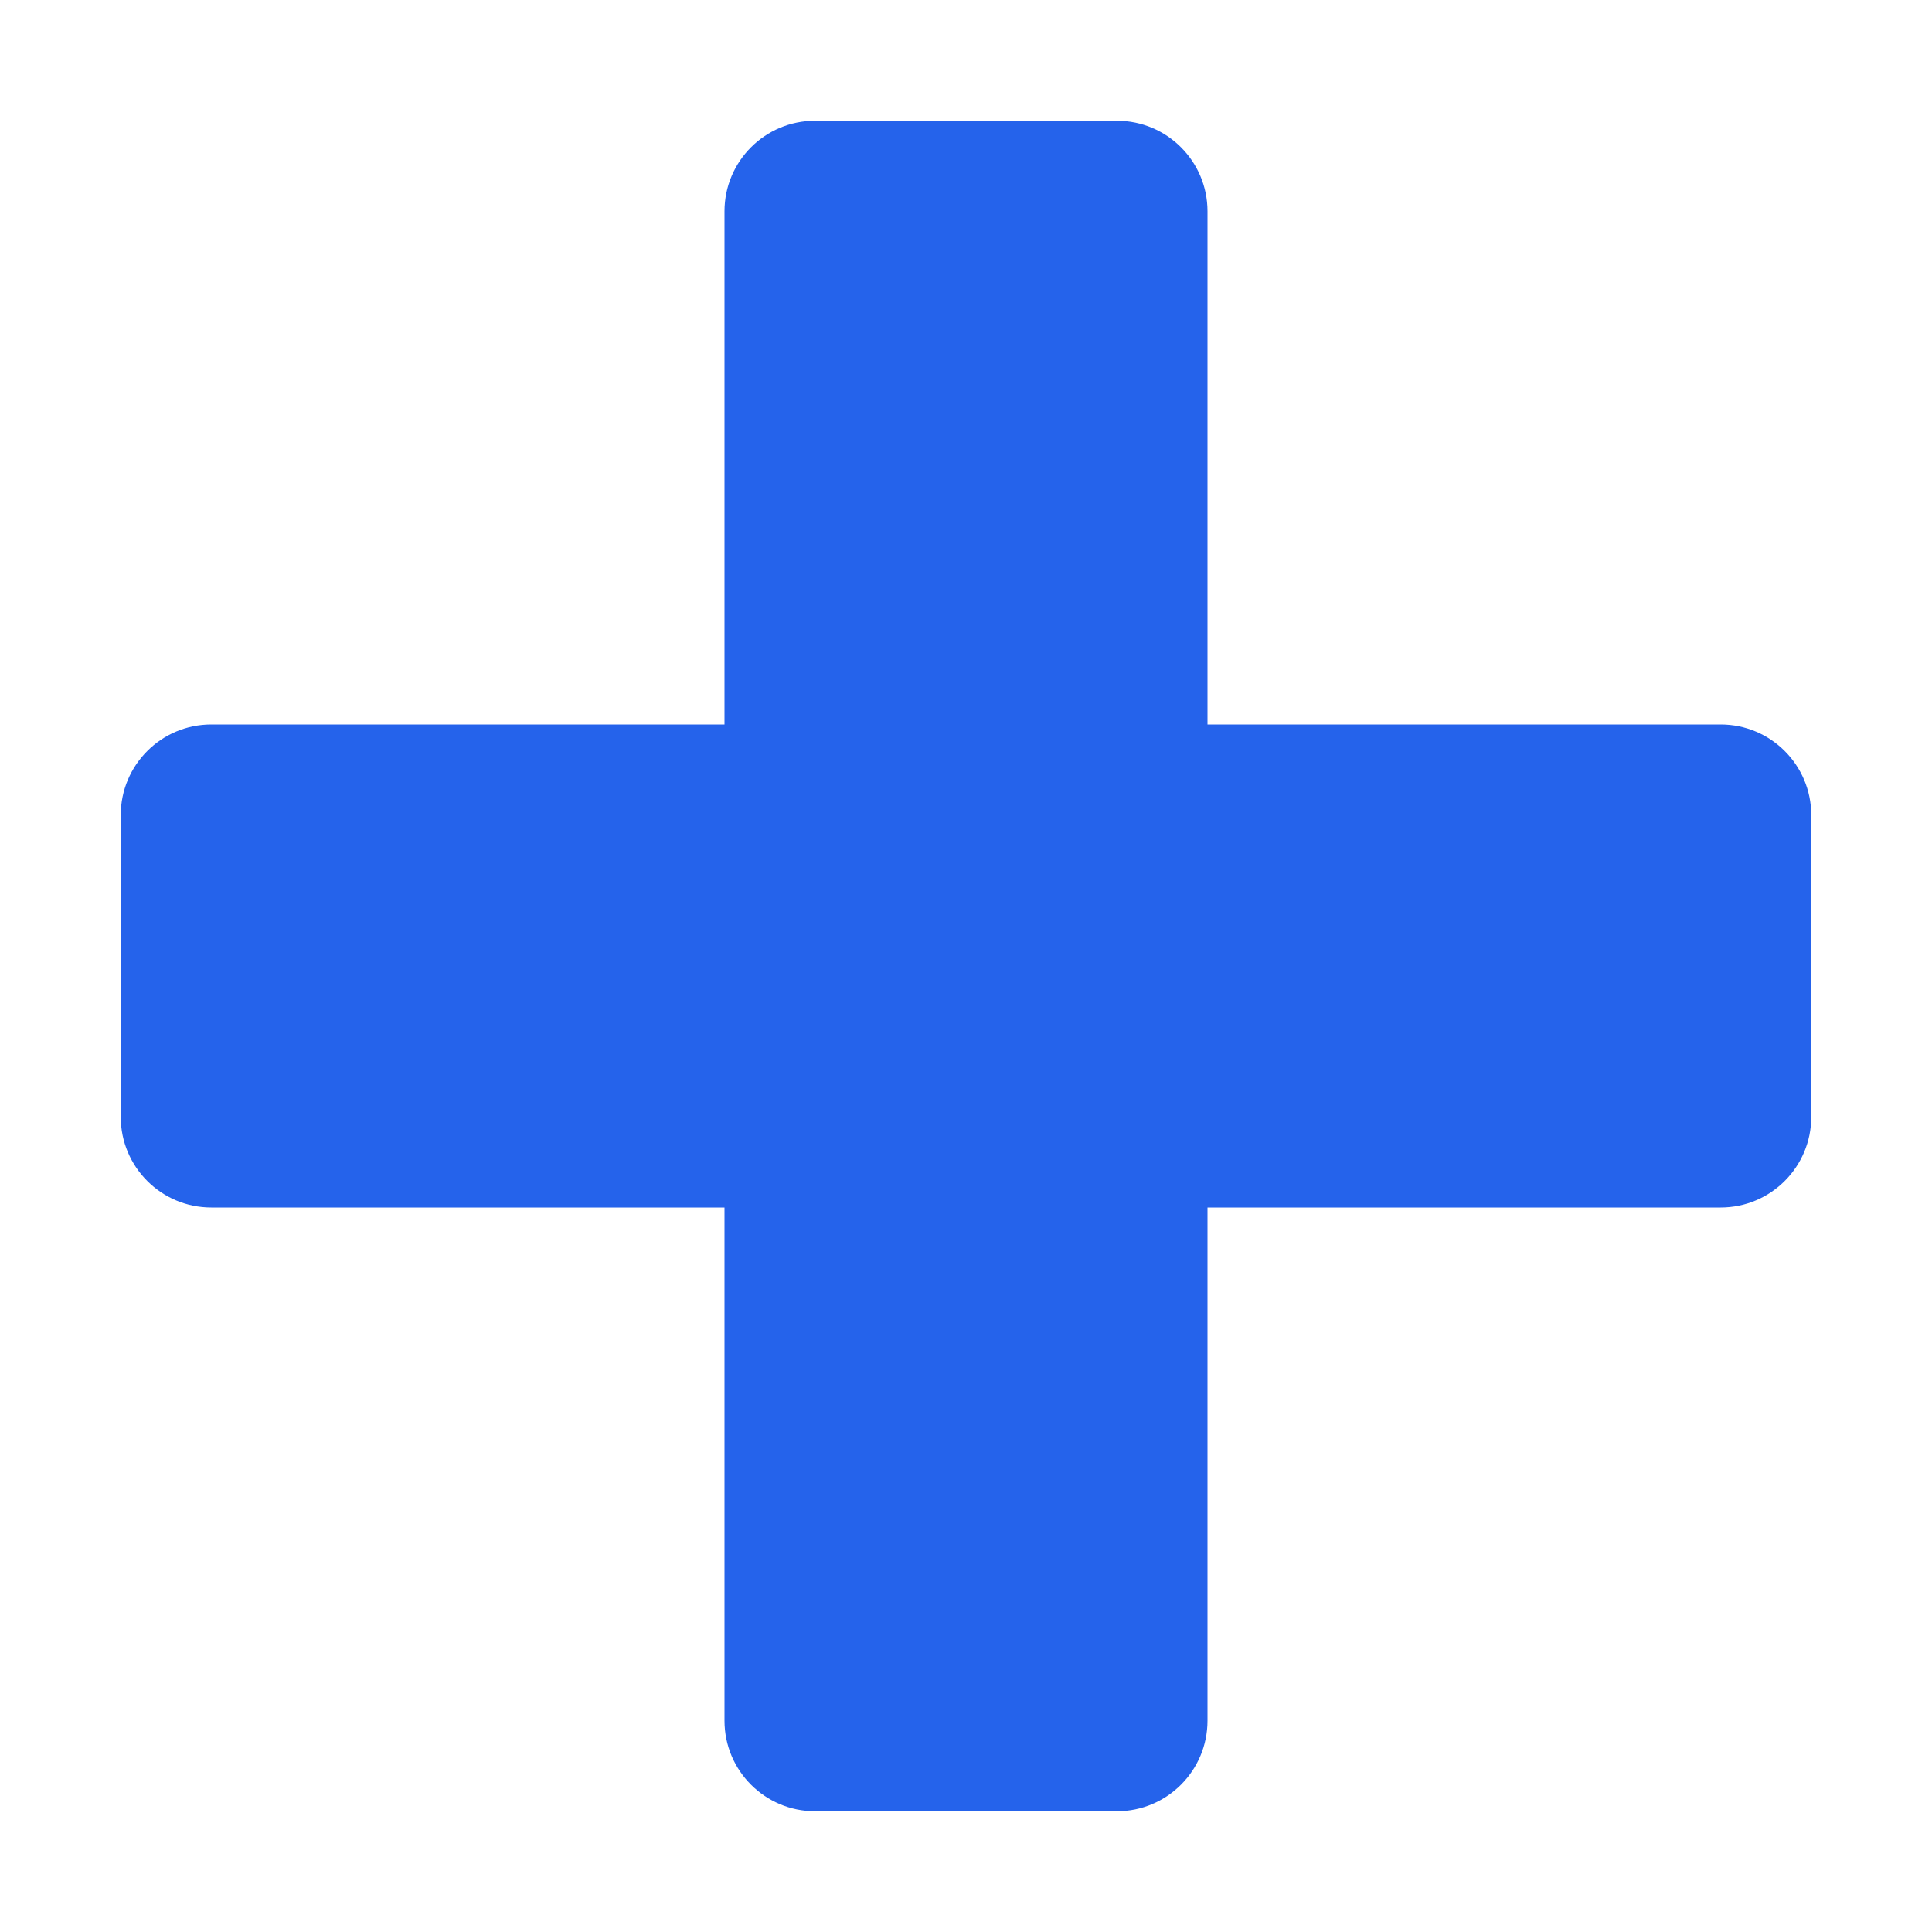
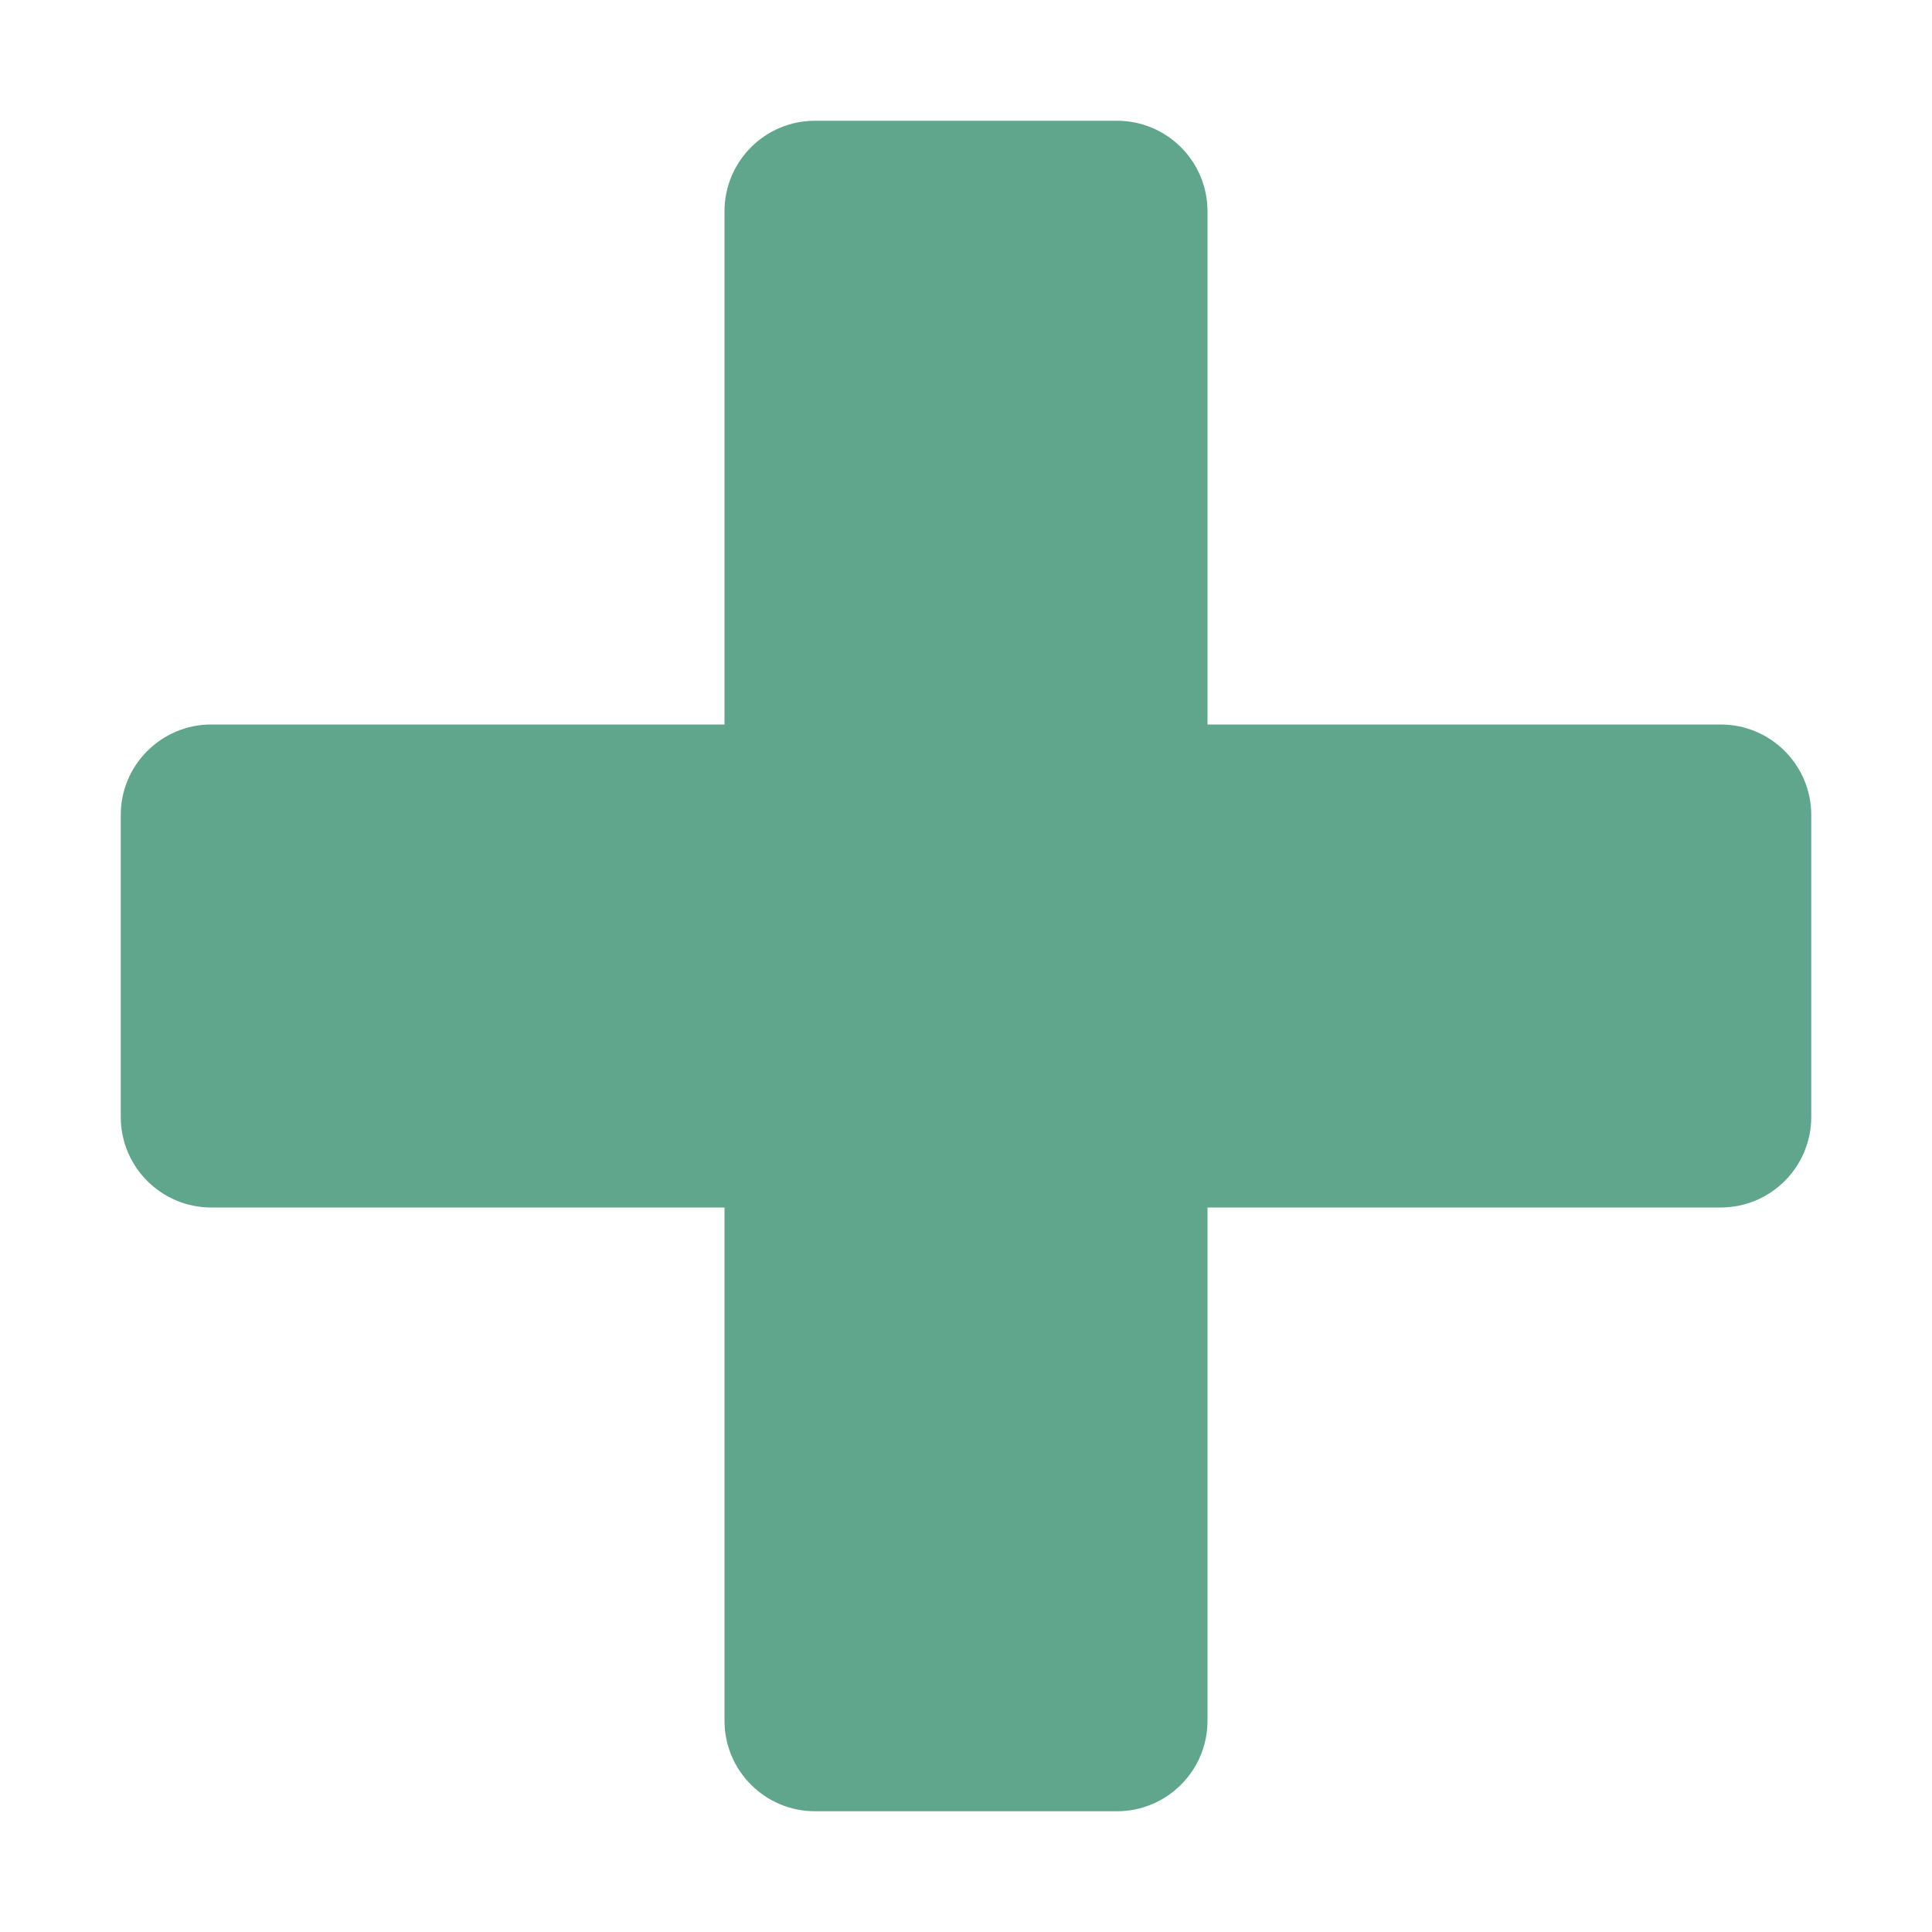
<svg xmlns="http://www.w3.org/2000/svg" viewBox="0 0 64 64">
-   <rect x="24" y="4" width="16" height="56" rx="3" fill="#2563eb" />
-   <rect x="4" y="24" width="56" height="16" rx="3" fill="#2563eb" />
+   <rect x="24" y="4" width="16" height="56" rx="3" fill="#5fa68d" />
+   <rect x="4" y="24" width="56" height="16" rx="3" fill="#5fa68d" />
</svg>
